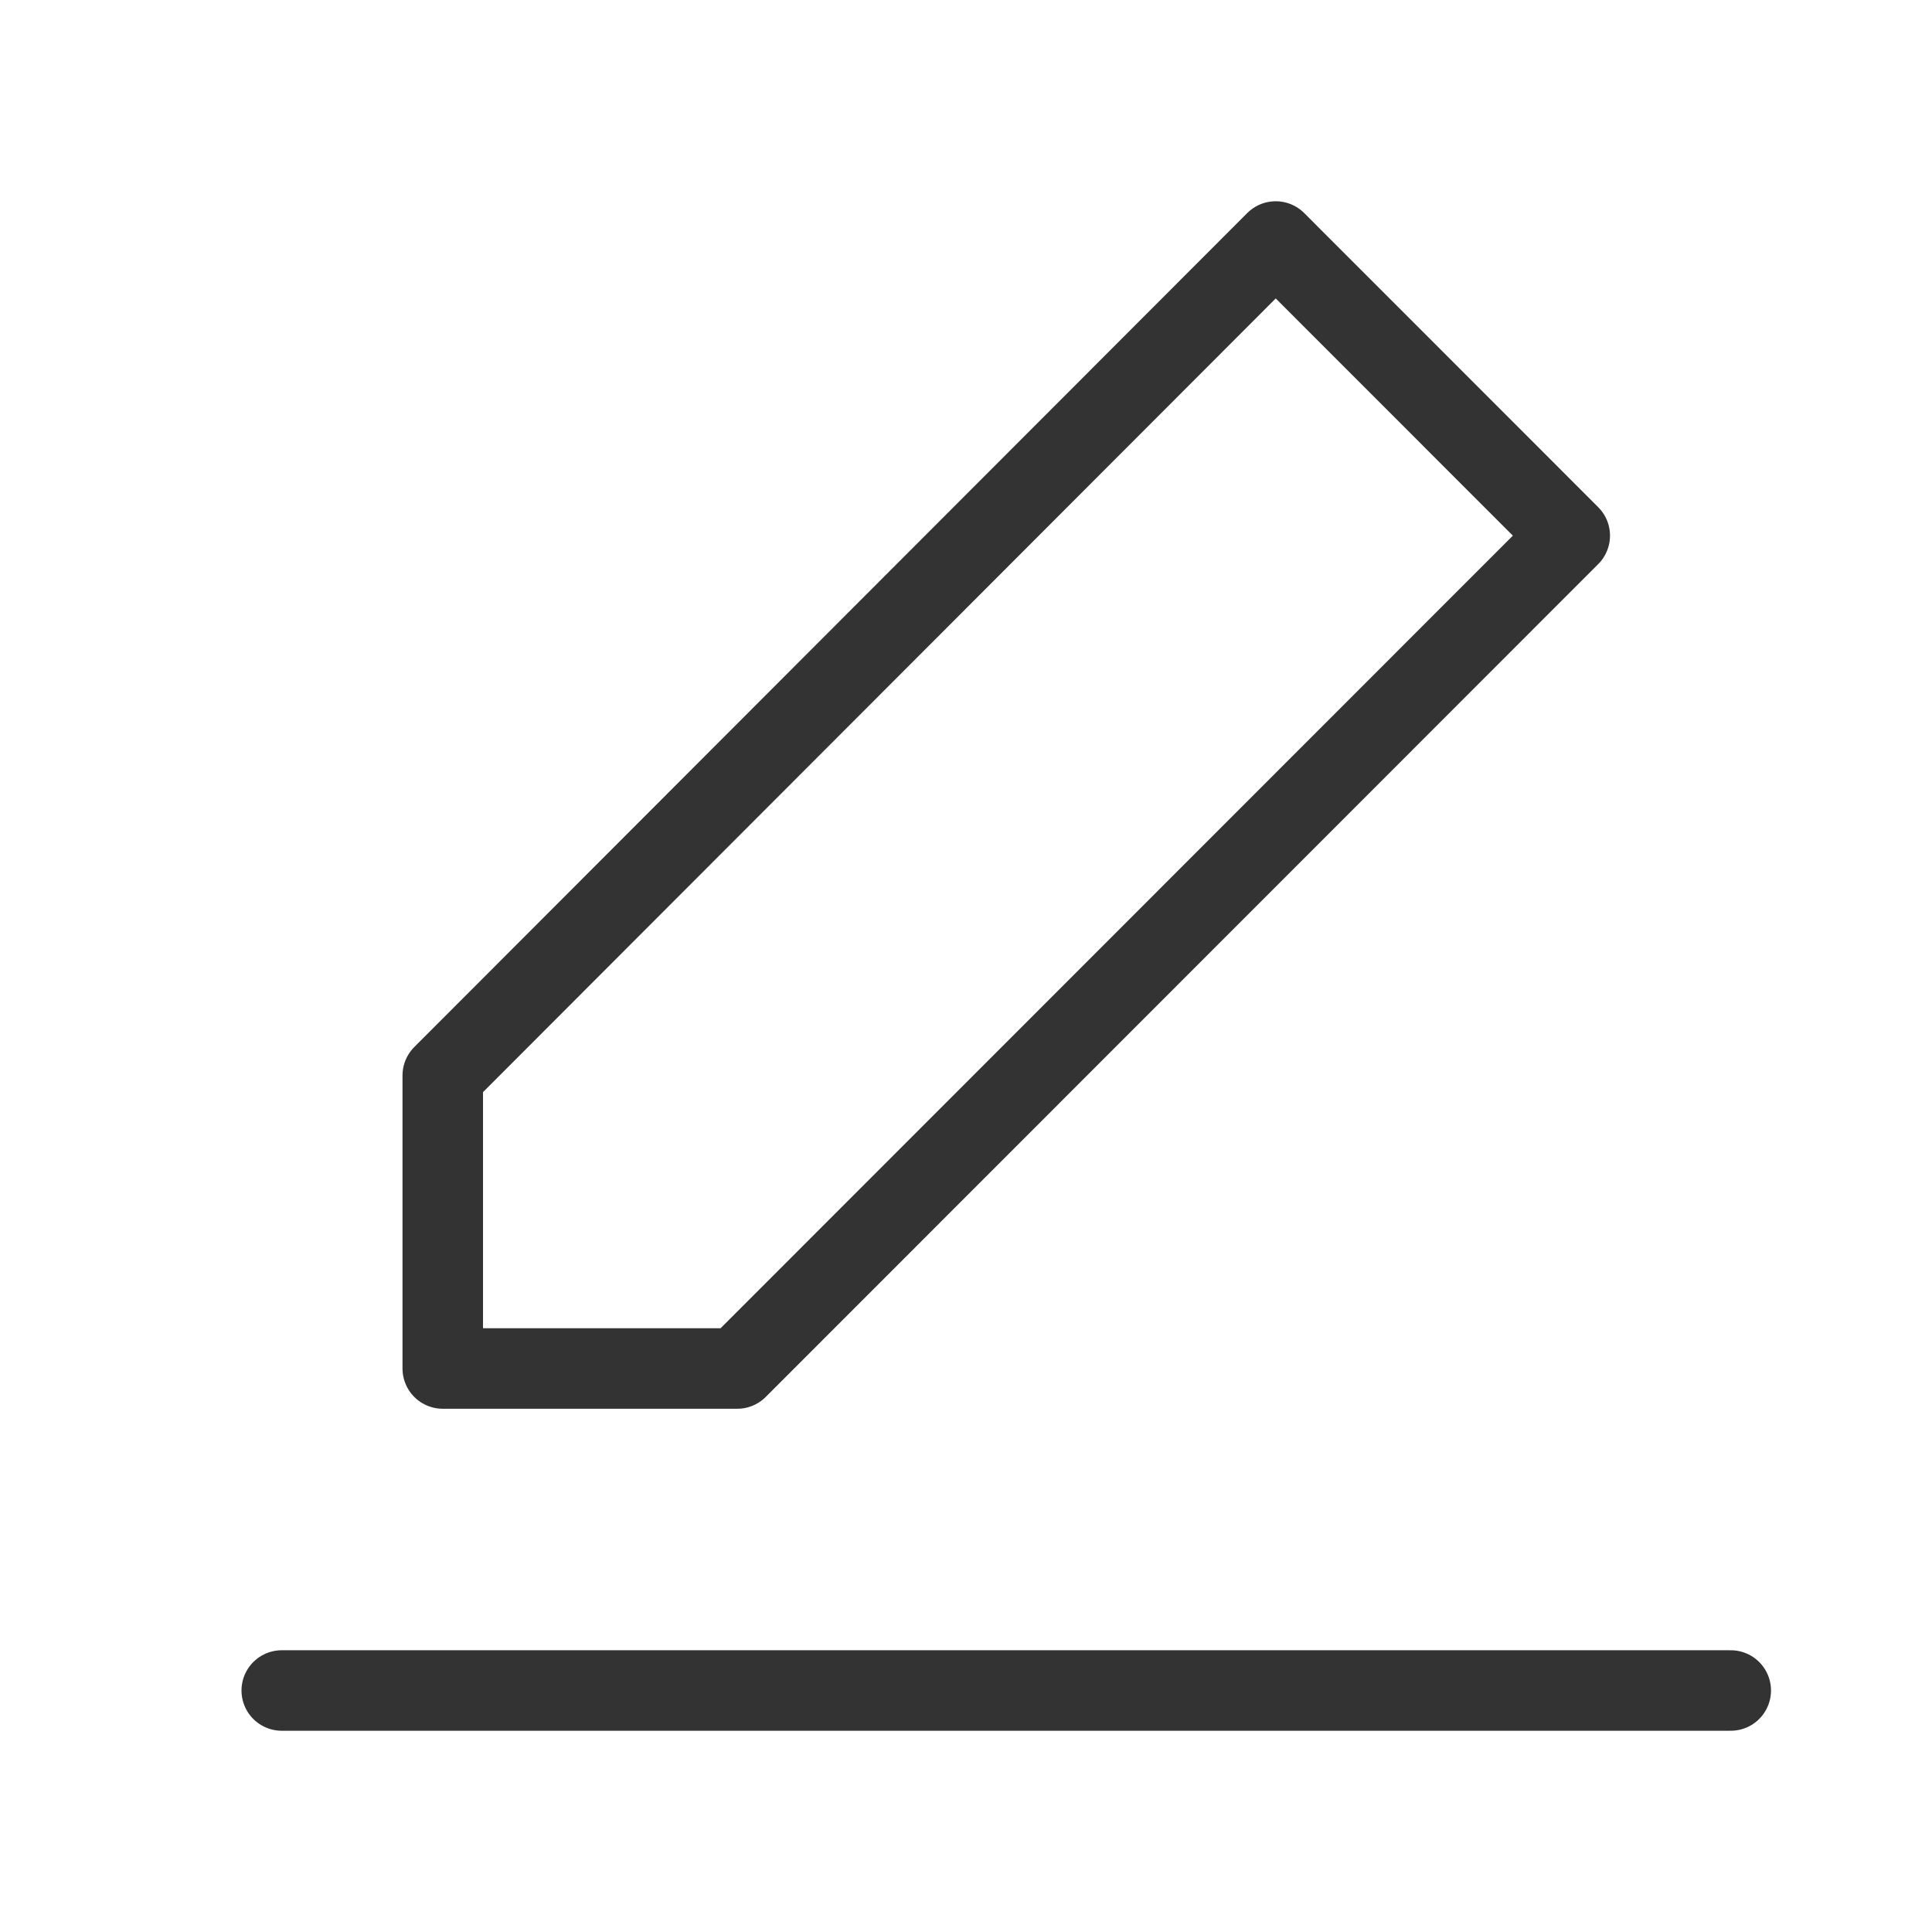
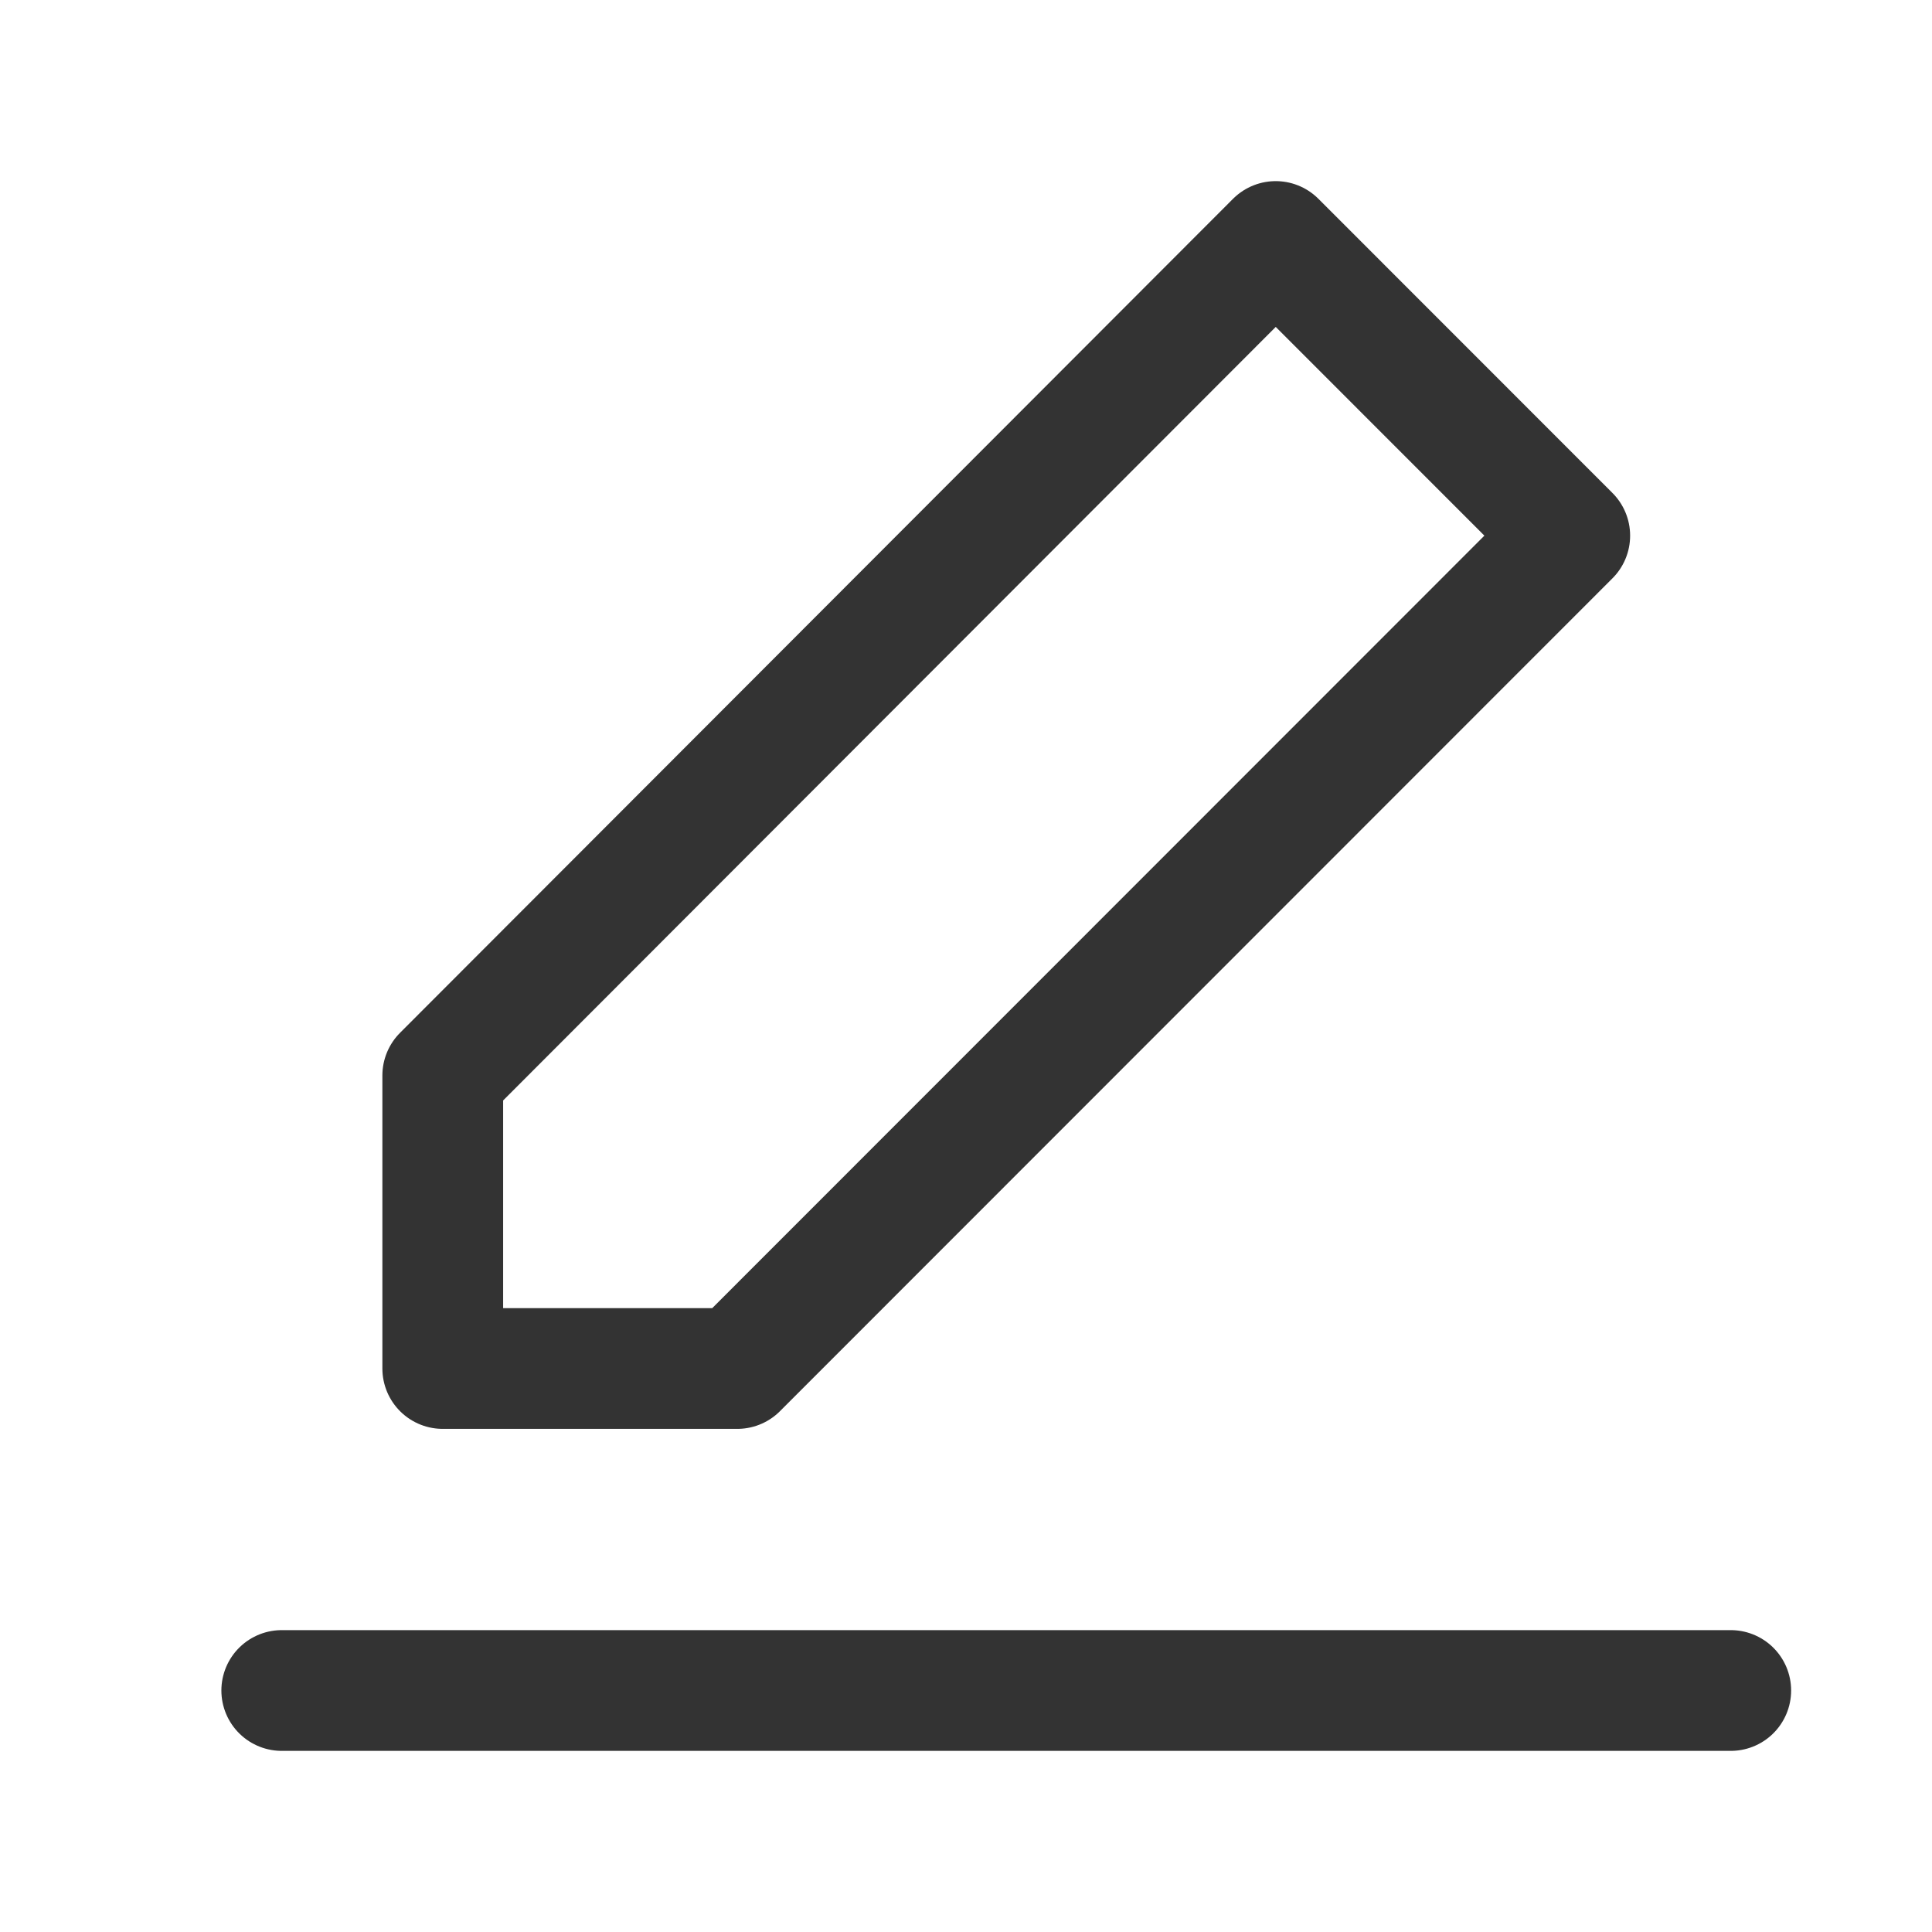
<svg xmlns="http://www.w3.org/2000/svg" width="16" height="16" viewBox="0 0 48 48" fill="none">
-   <path d="M7 42H43" stroke="#333" stroke-width="2" stroke-linecap="round" stroke-linejoin="round" />
-   <path d="M11 26.72V34H18.317L39 13.308L31.695 6L11 26.72Z" fill="none" stroke="#333" stroke-width="2" stroke-linejoin="round" />
+   <path d="M7 42H43" stroke="#333" stroke-width="3" stroke-linecap="round" stroke-linejoin="round" />
+   <path d="M11 26.72V34H18.317L39 13.308L31.695 6L11 26.72Z" fill="none" stroke="#333" stroke-width="3" stroke-linejoin="round" />
</svg>
